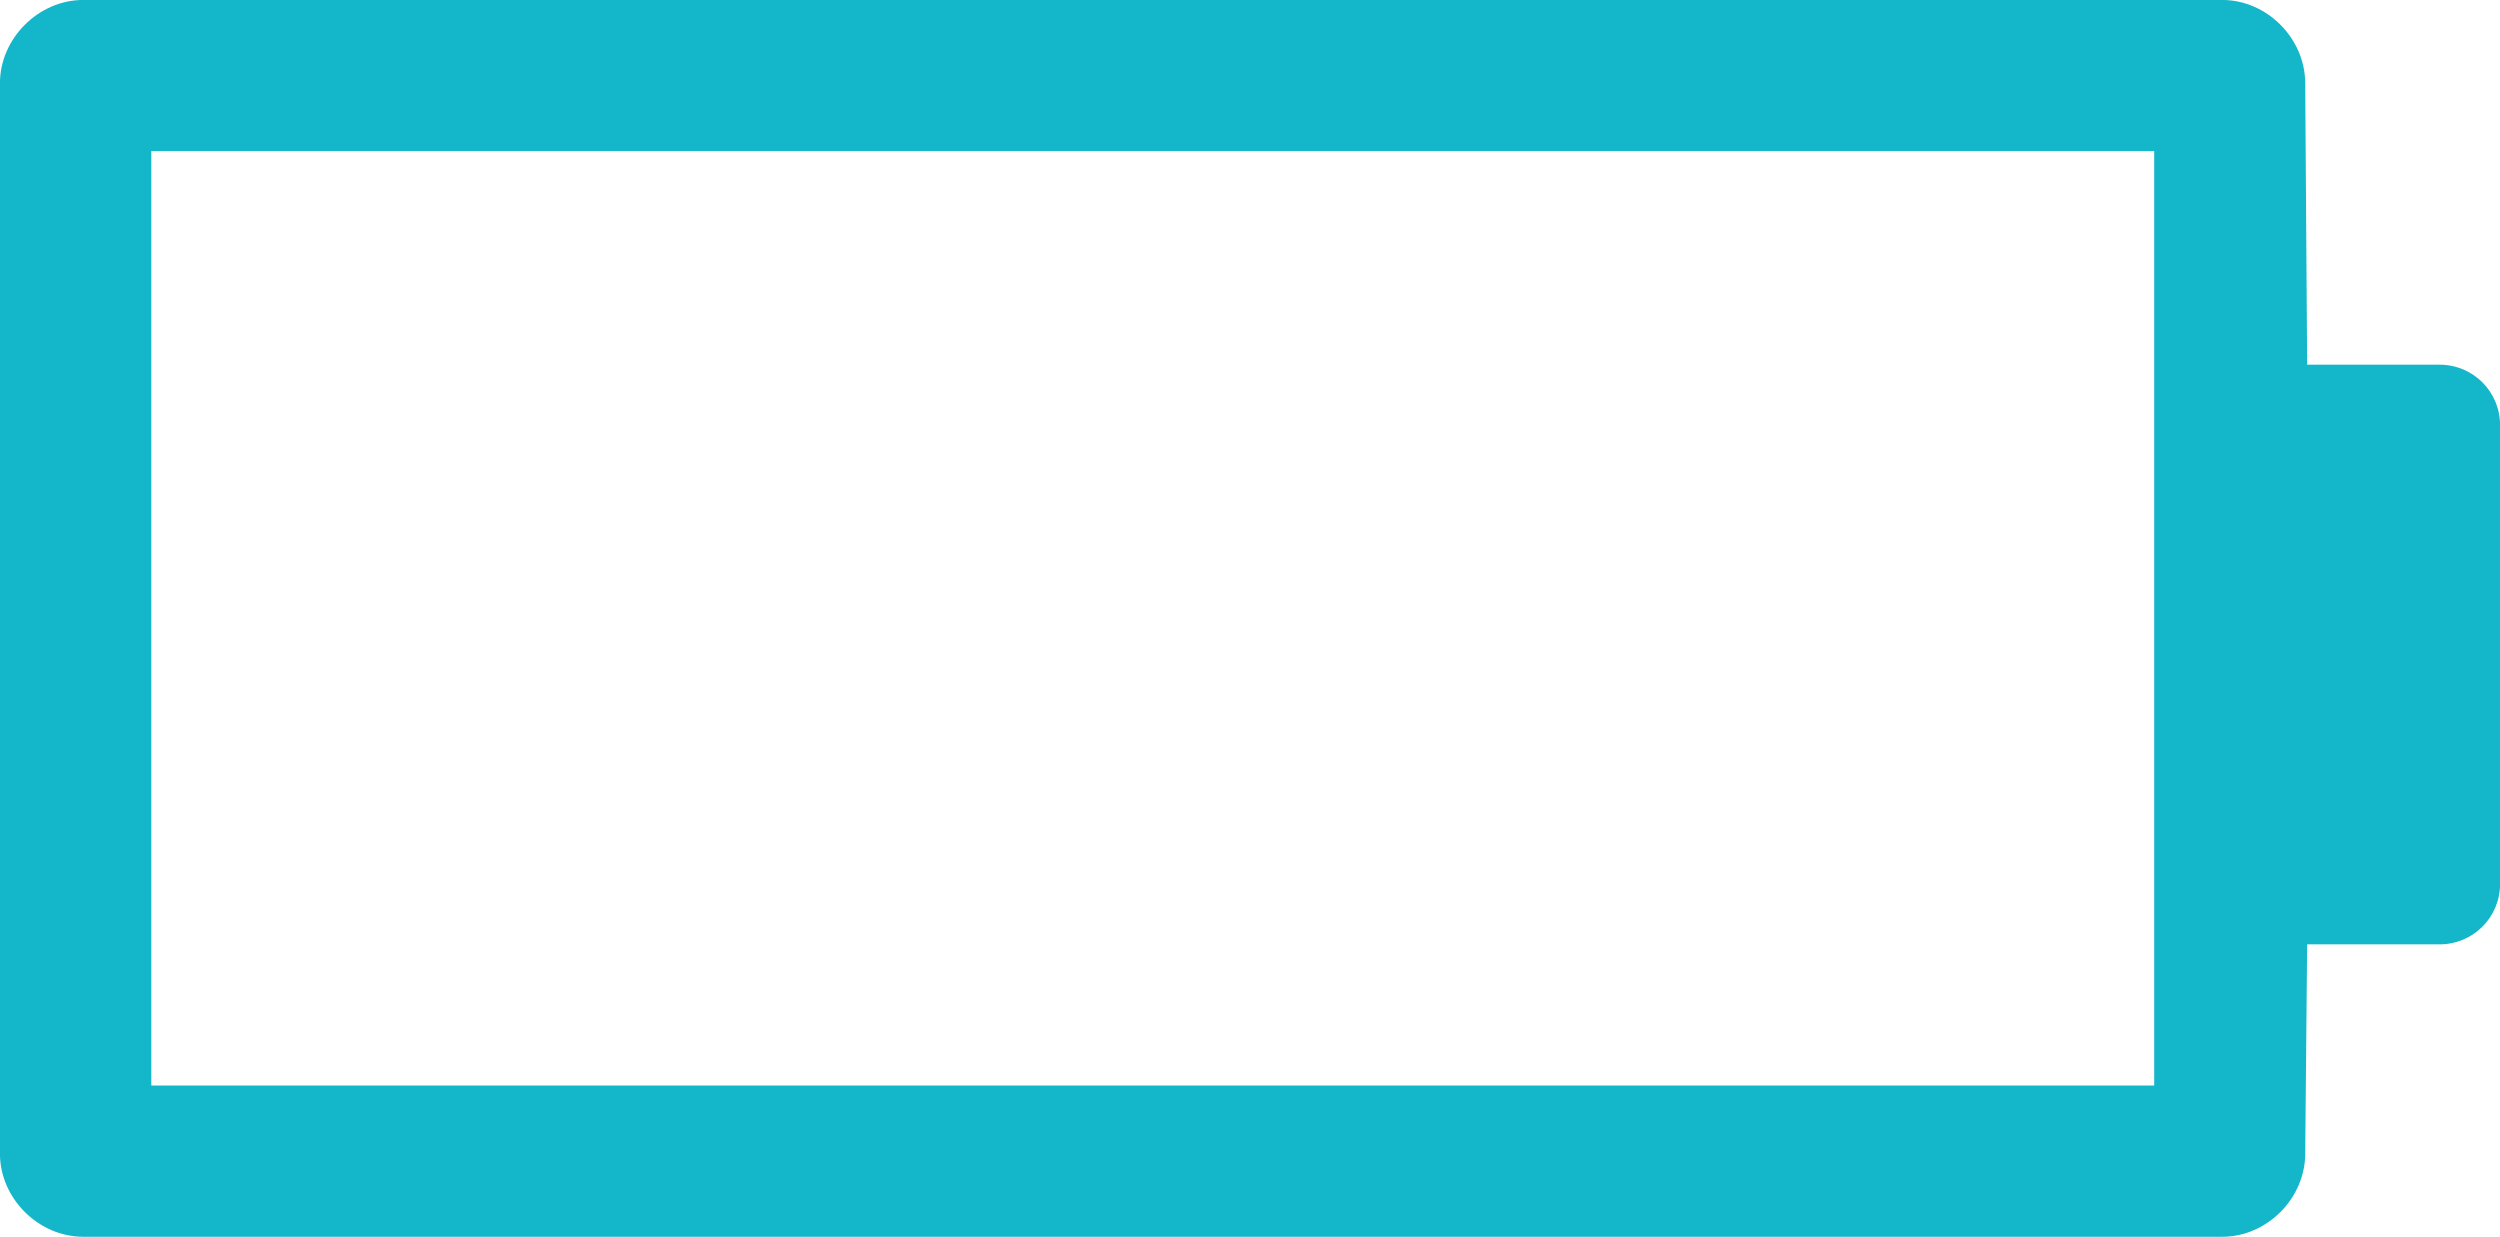
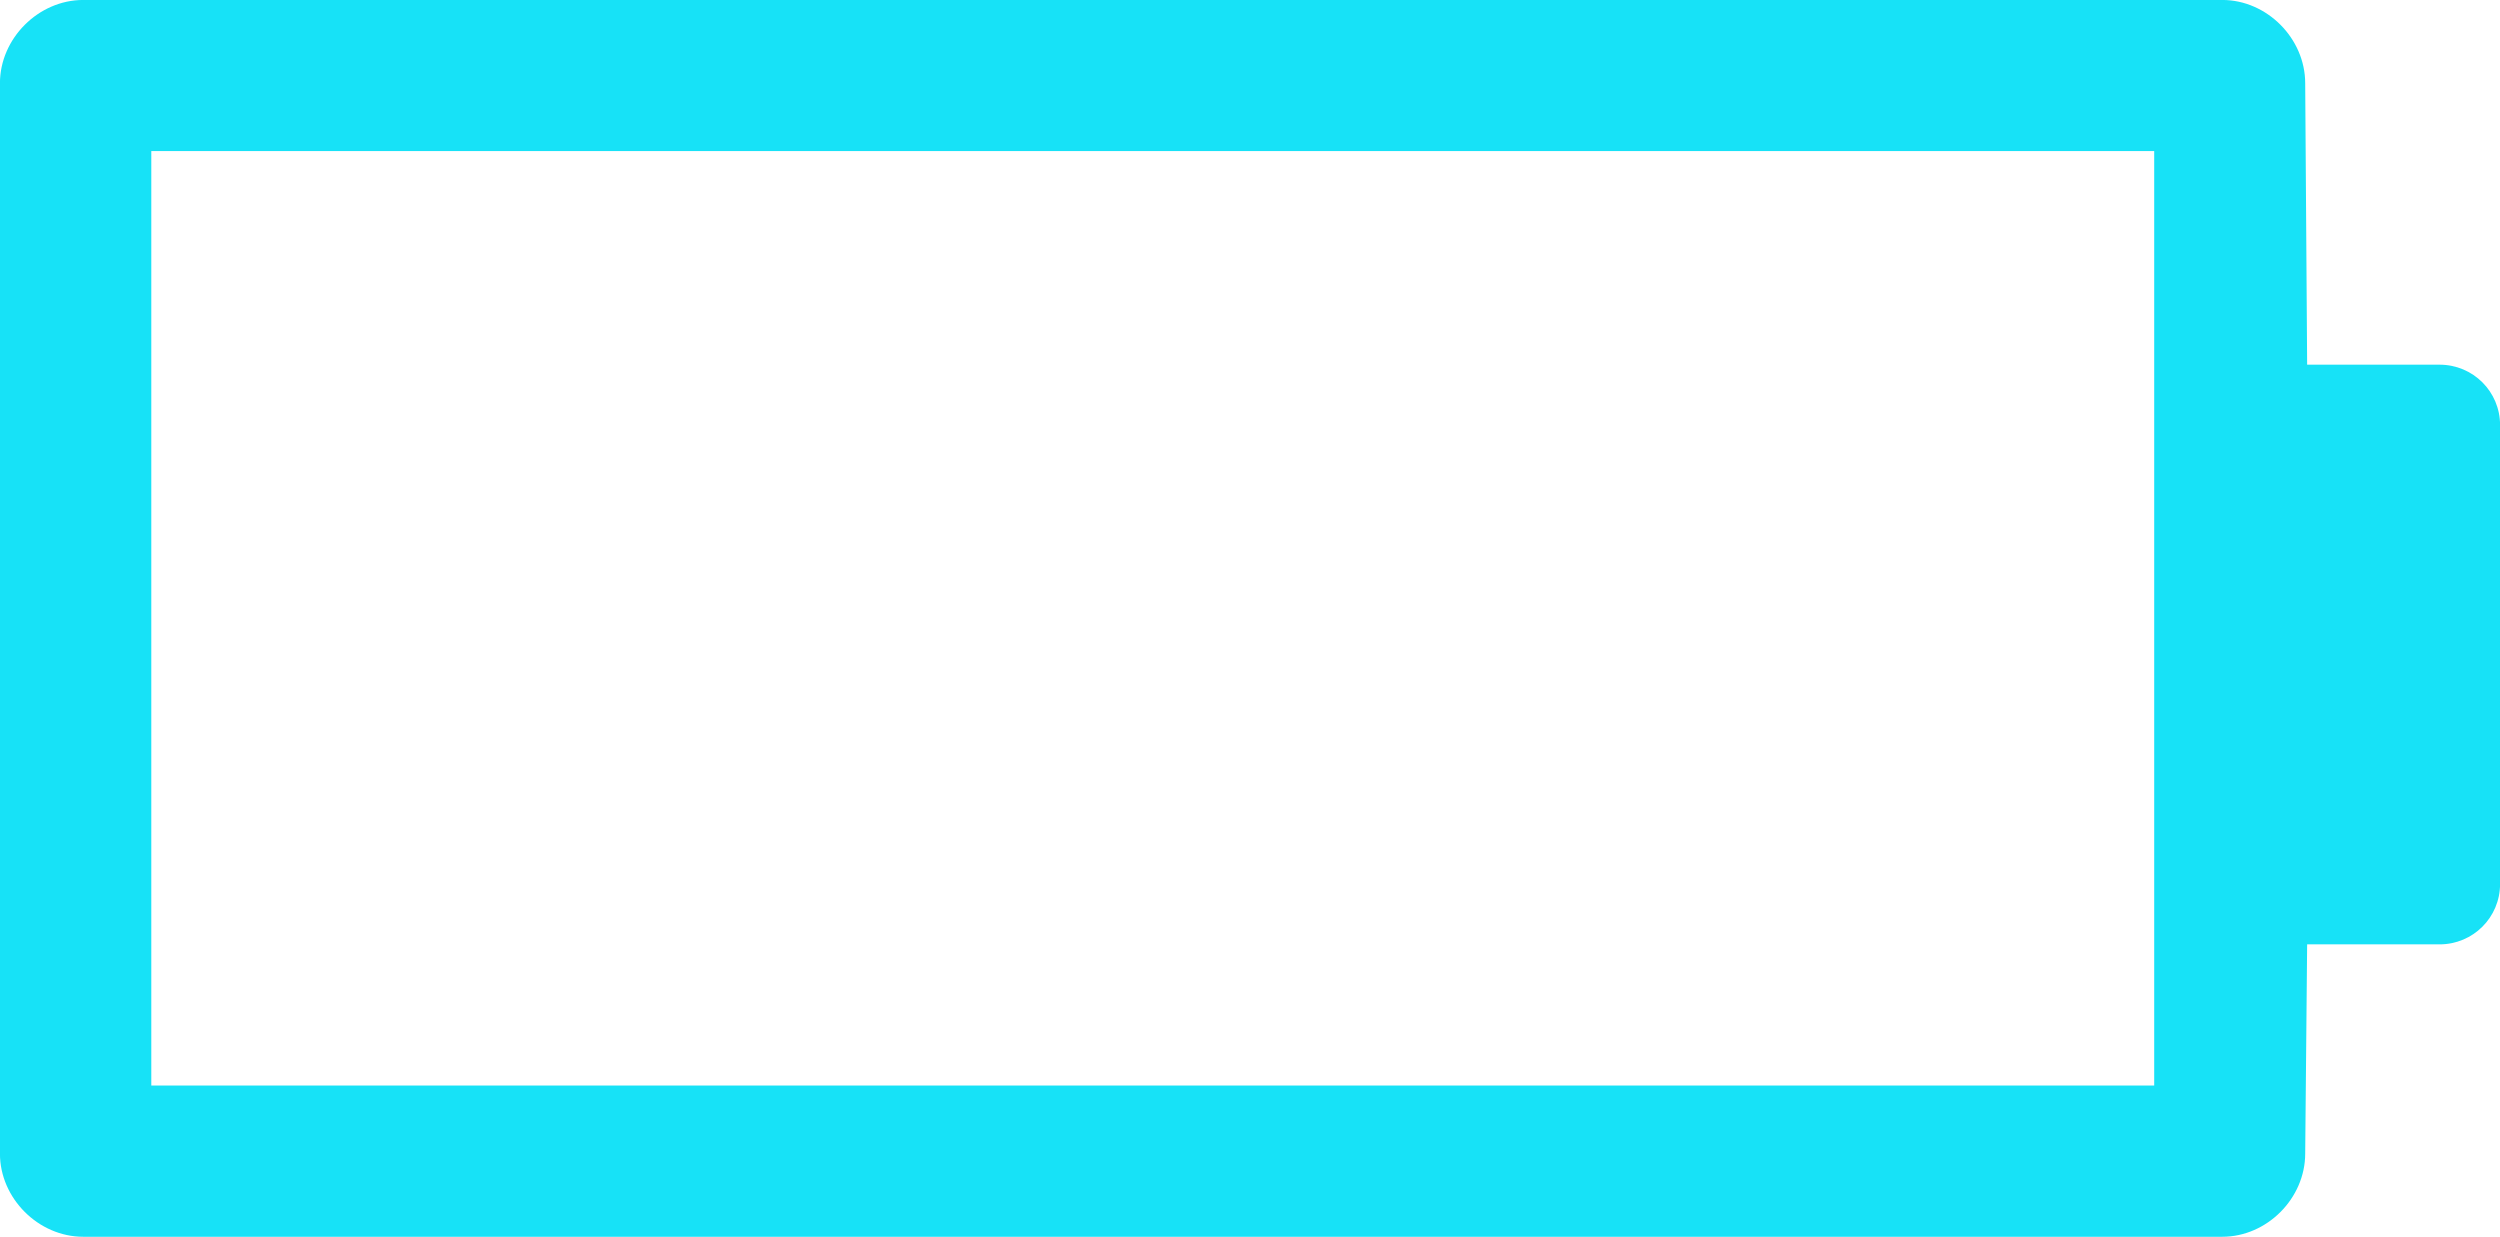
<svg xmlns="http://www.w3.org/2000/svg" width="21.887mm" height="10.828mm" viewBox="0 0 21.887 10.828" version="1.1" id="svg24309">
  <defs id="defs24306" />
  <g id="layer1" transform="translate(-80.56243,-135.0003)">
-     <path id="rect11845" style="font-variation-settings:'wght' 700;fill:#14b6ca;stroke-width:1.323" d="M 100.761,143.268 H 101.92 C 102.214,143.268 102.45,143.032 102.45,142.739 V 138.722 C 102.45,138.429 102.214,138.193 101.92,138.193 H 100.761 L 100.744,135.729 C 100.744,135.337 100.409,135 100.018,135 H 81.291 C 80.899,135 80.562,135.337 80.562,135.729 V 145.1 C 80.562,145.492 80.899,145.828 81.291,145.828 H 100.018 C 100.409,145.828 100.744,145.492 100.744,145.1 Z M 81.887,136.323 H 99.422 V 144.504 H 81.887 Z" />
+     <path id="rect11845" style="font-variation-settings:'wght' 700;fill:#17e2f7;stroke-width:1.323" d="M 100.761,143.268 H 101.92 C 102.214,143.268 102.45,143.032 102.45,142.739 V 138.722 C 102.45,138.429 102.214,138.193 101.92,138.193 H 100.761 L 100.744,135.729 C 100.744,135.337 100.409,135 100.018,135 H 81.291 C 80.899,135 80.562,135.337 80.562,135.729 V 145.1 C 80.562,145.492 80.899,145.828 81.291,145.828 H 100.018 C 100.409,145.828 100.744,145.492 100.744,145.1 Z M 81.887,136.323 H 99.422 V 144.504 H 81.887 Z" />
  </g>
</svg>
